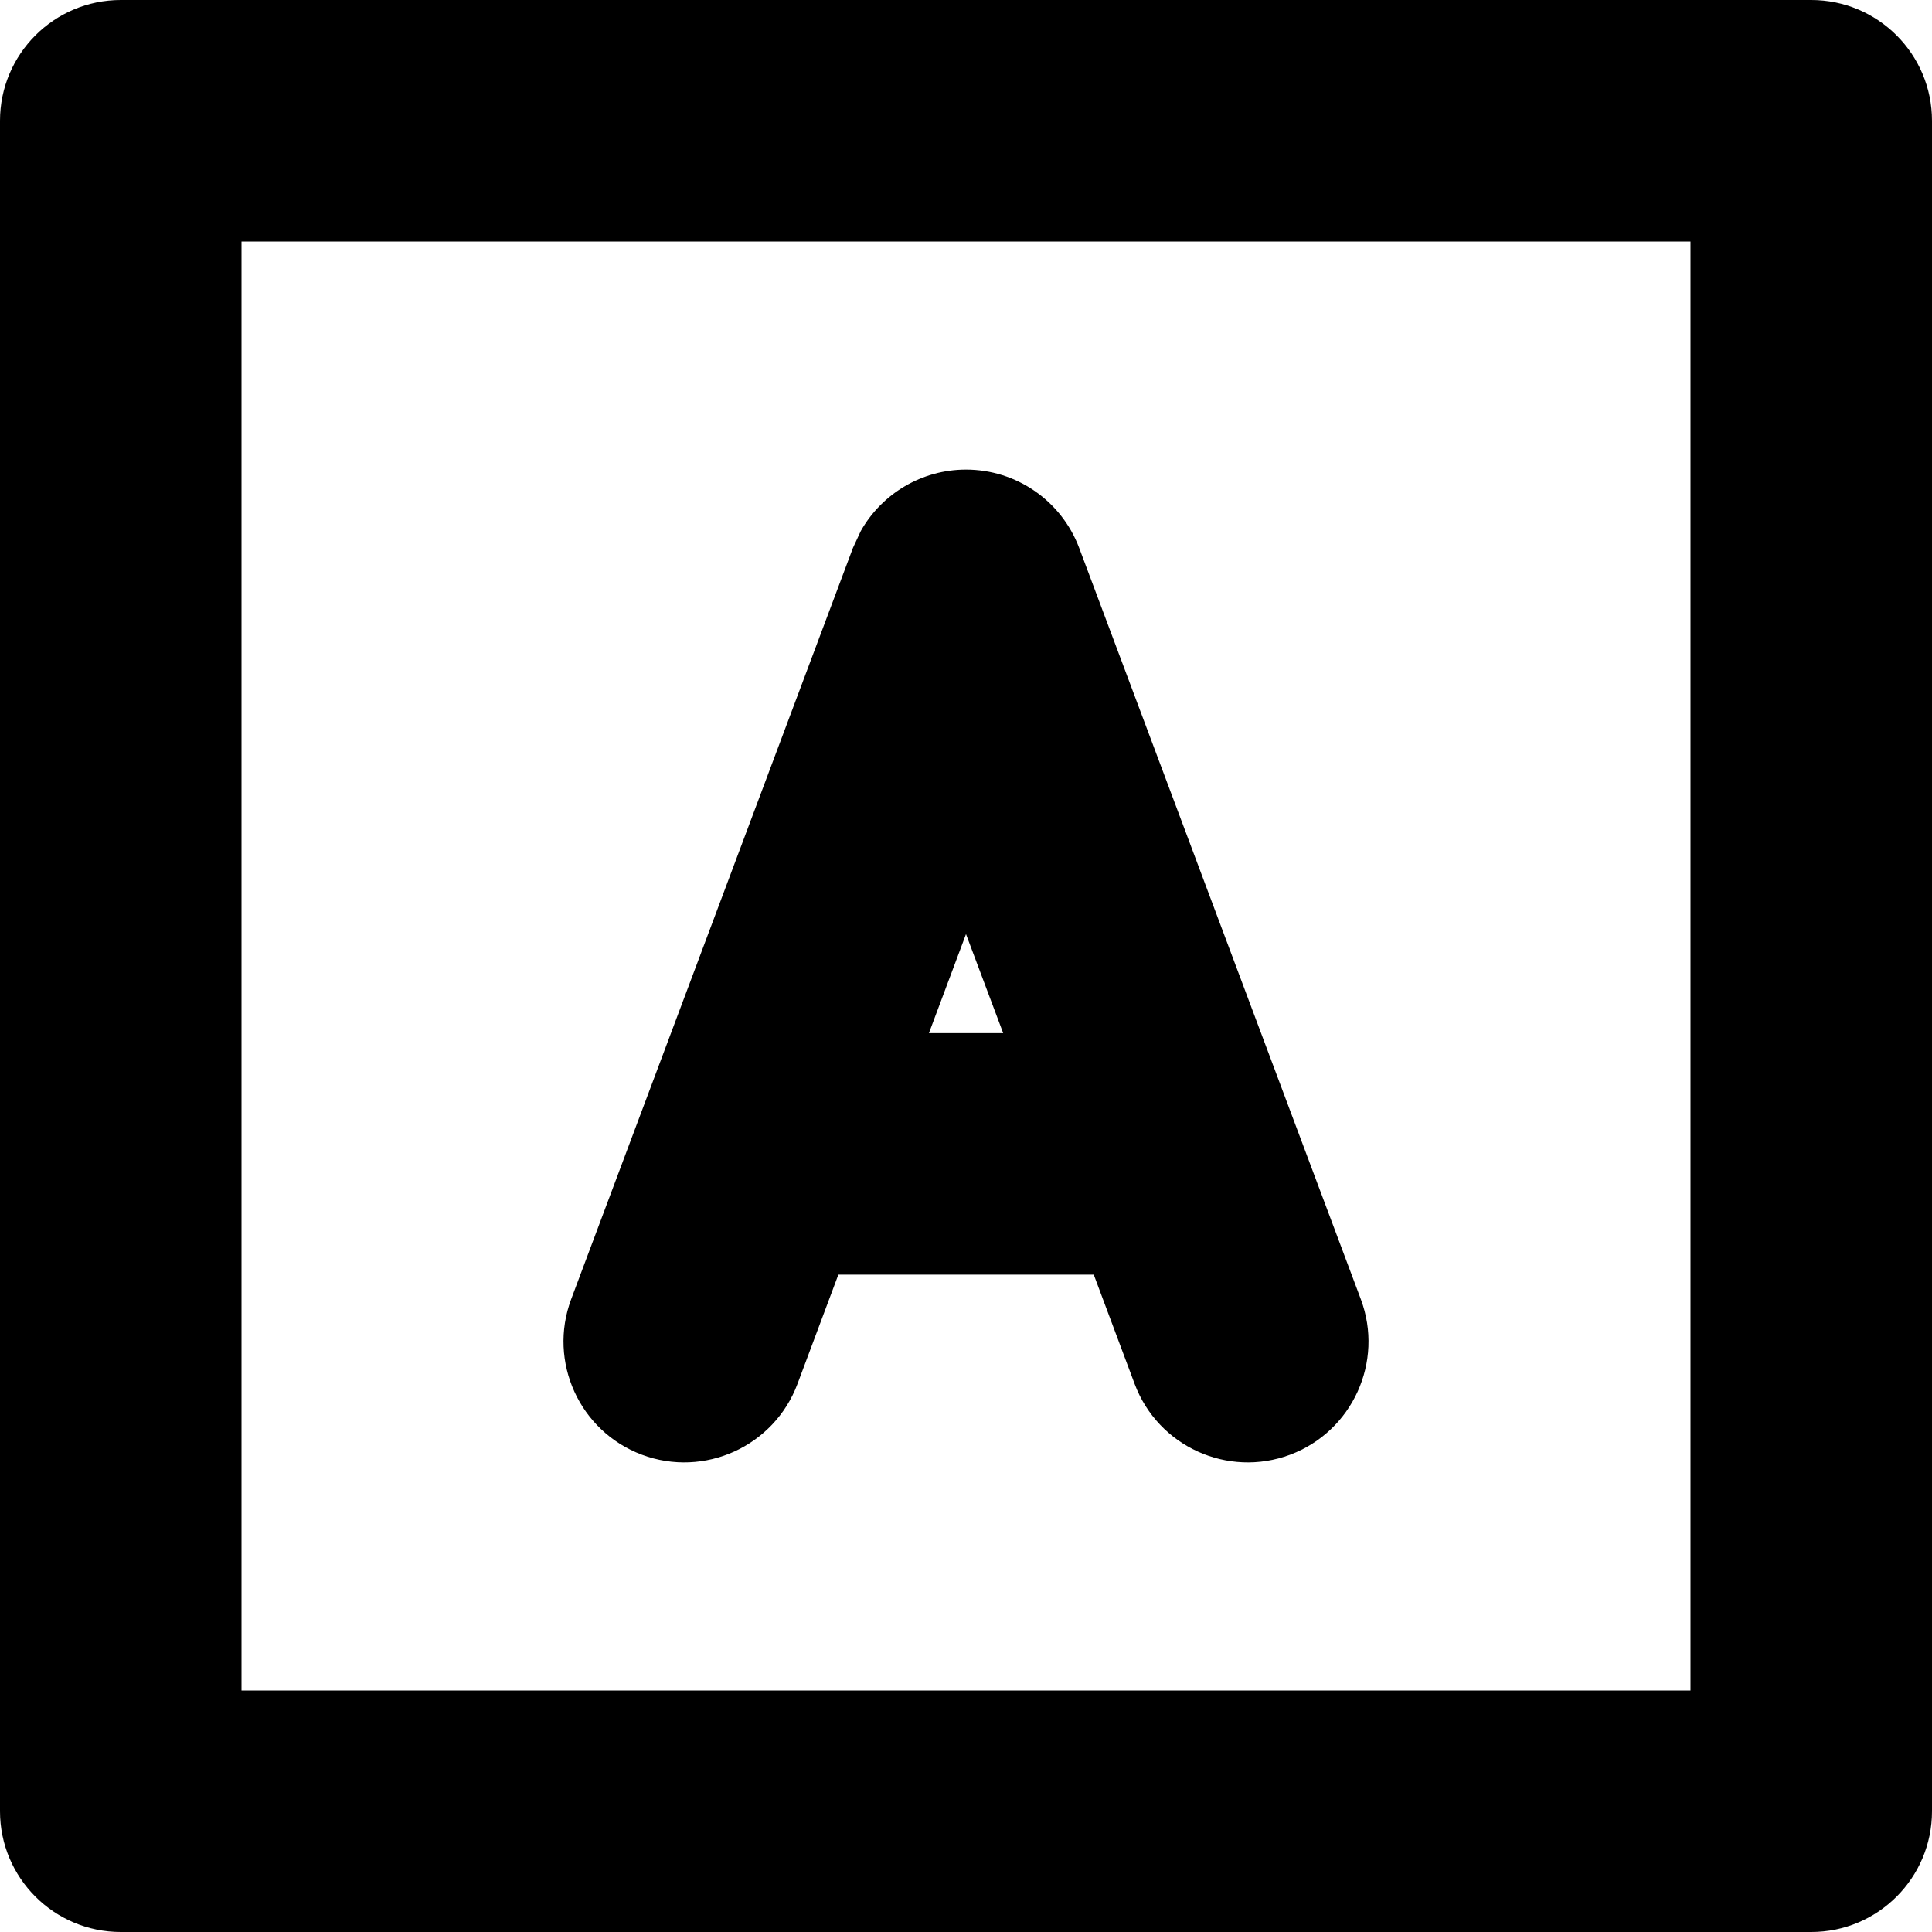
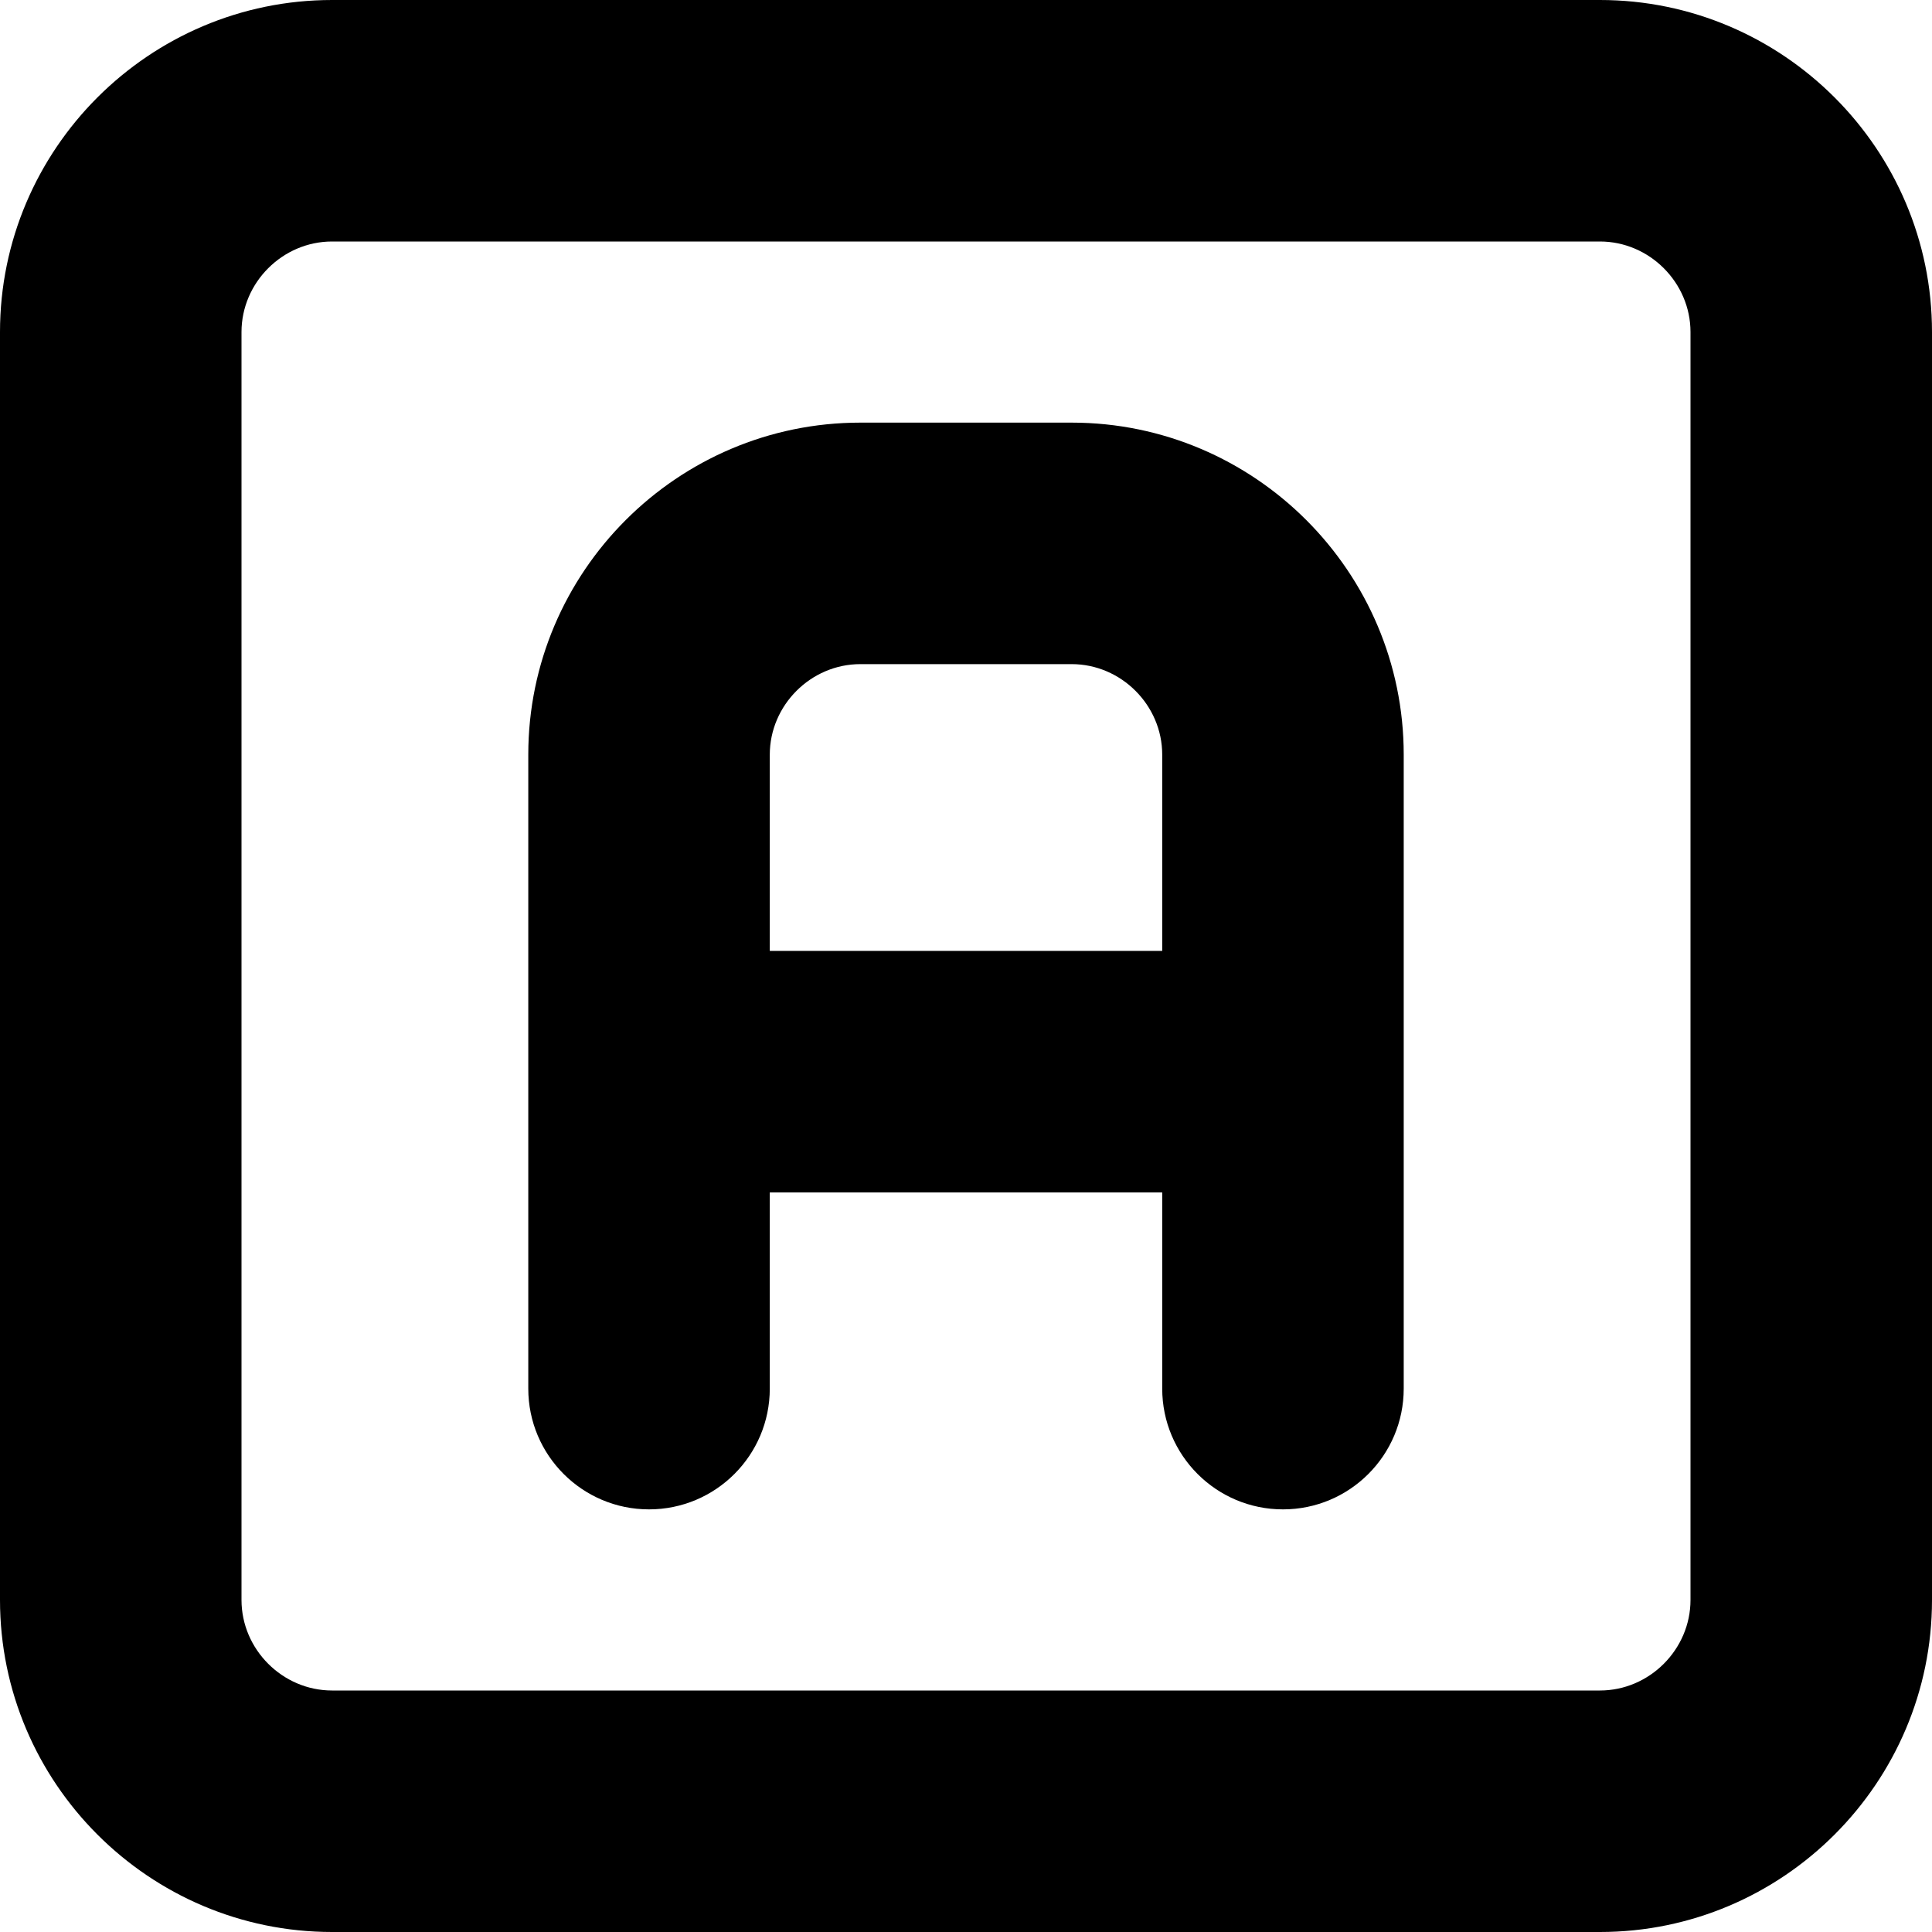
<svg xmlns="http://www.w3.org/2000/svg" fill="currentColor" viewBox="0 0 16 16">
-   <path d="M15 0C15.552 0 16 0.448 16 1V15C16 15.552 15.552 16 15 16H1C0.448 16 0 15.552 0 15V1C0 0.448 0.448 0 1 0H15ZM2 2V14H14V2H2ZM8 3.889C8.417 3.889 8.79 4.147 8.937 4.537L11.27 10.76C11.463 11.277 11.201 11.853 10.685 12.047C10.168 12.241 9.591 11.979 9.397 11.462L9.058 10.556H6.943L6.604 11.462C6.41 11.979 5.832 12.241 5.315 12.047C4.799 11.853 4.537 11.277 4.73 10.76L7.064 4.537L7.129 4.397C7.304 4.087 7.636 3.889 8 3.889ZM7.693 8.556H8.308L8 7.736L7.693 8.556Z" />
+   <path d="M13.25 0C14.765 0 16 1.235 16 2.75V13.25C16 14.765 14.765 16 13.25 16H2.75C1.235 16 0 14.765 0 13.25V2.75C0 1.235 1.235 0 2.75 0H13.25ZM2.75 2C2.34 2 2 2.34 2 2.75V13.25C2 13.66 2.34 14 2.75 14H13.25C13.66 14 14 13.66 14 13.25V2.75C14 2.34 13.66 2 13.25 2H2.75ZM8.875 3.5C10.39 3.5 11.625 4.735 11.625 6.25V11.5C11.625 12.052 11.177 12.5 10.625 12.5C10.073 12.5 9.625 12.052 9.625 11.5V9.875H6.375V11.5C6.375 12.052 5.927 12.5 5.375 12.5C4.823 12.5 4.375 12.052 4.375 11.5V6.25C4.375 4.735 5.61 3.5 7.125 3.5H8.875ZM7.125 5.5C6.715 5.5 6.375 5.84 6.375 6.25V7.875H9.625V6.25C9.625 5.84 9.285 5.5 8.875 5.5H7.125Z" />
</svg>
